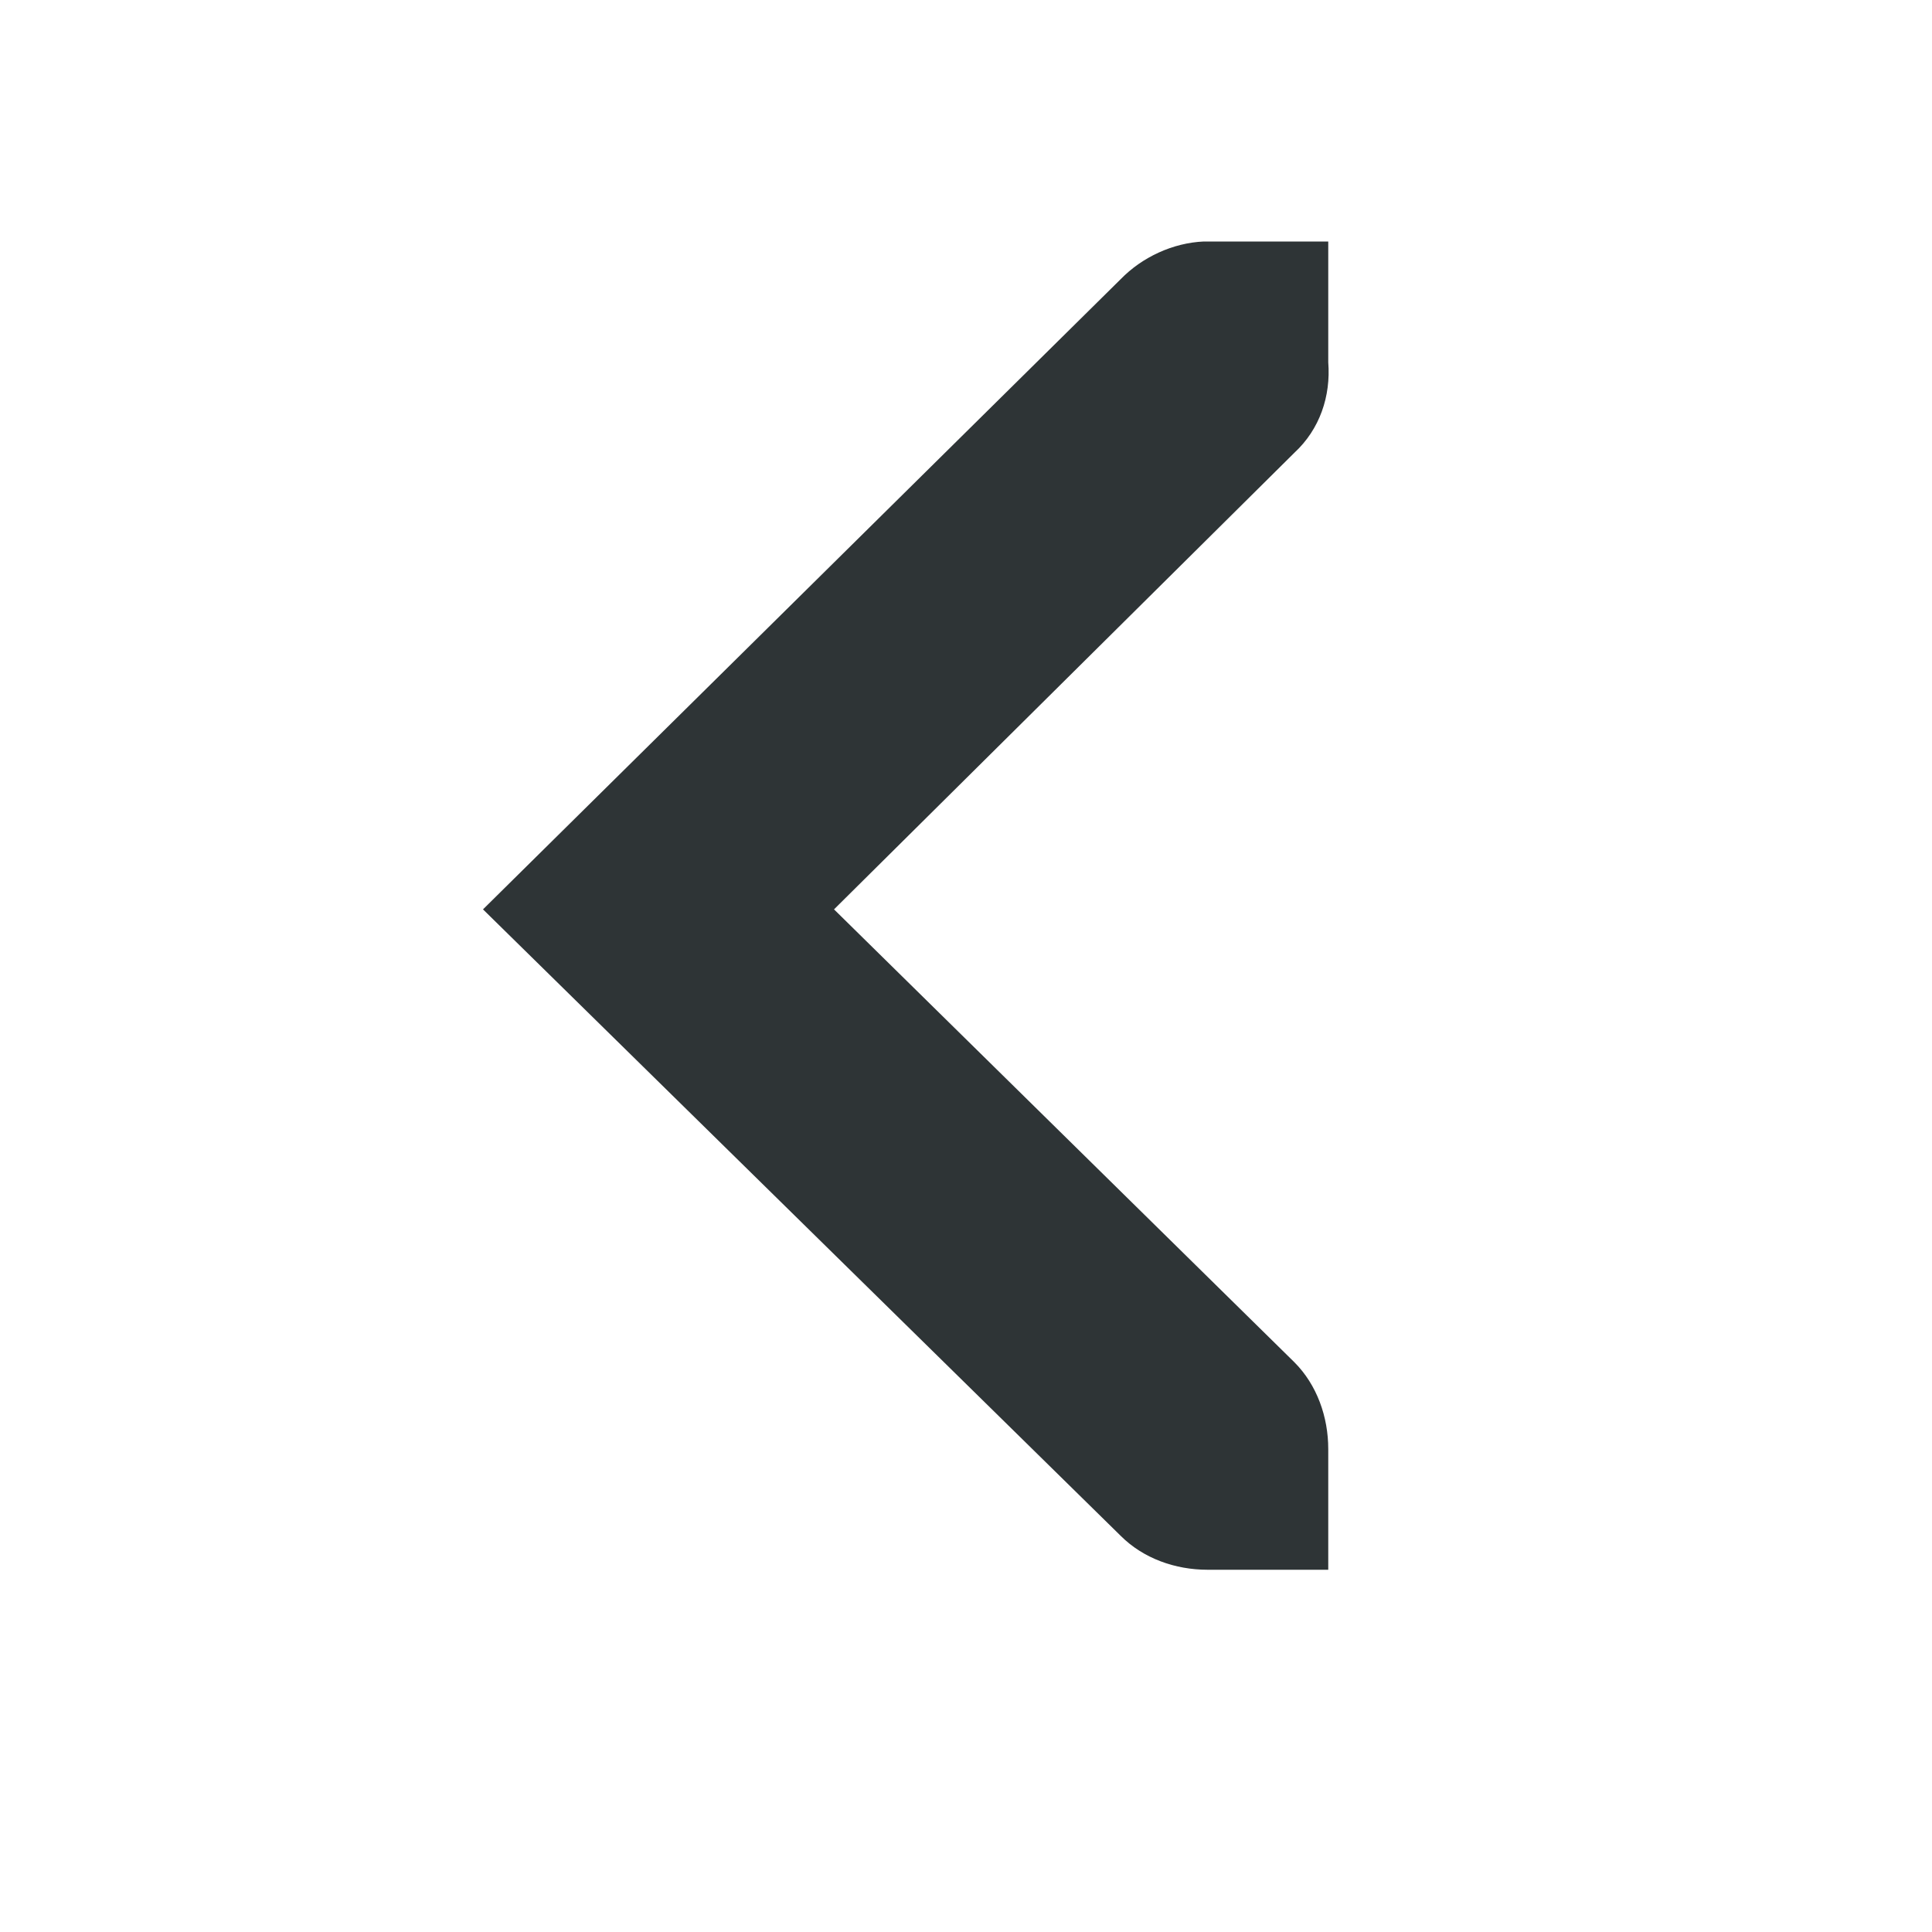
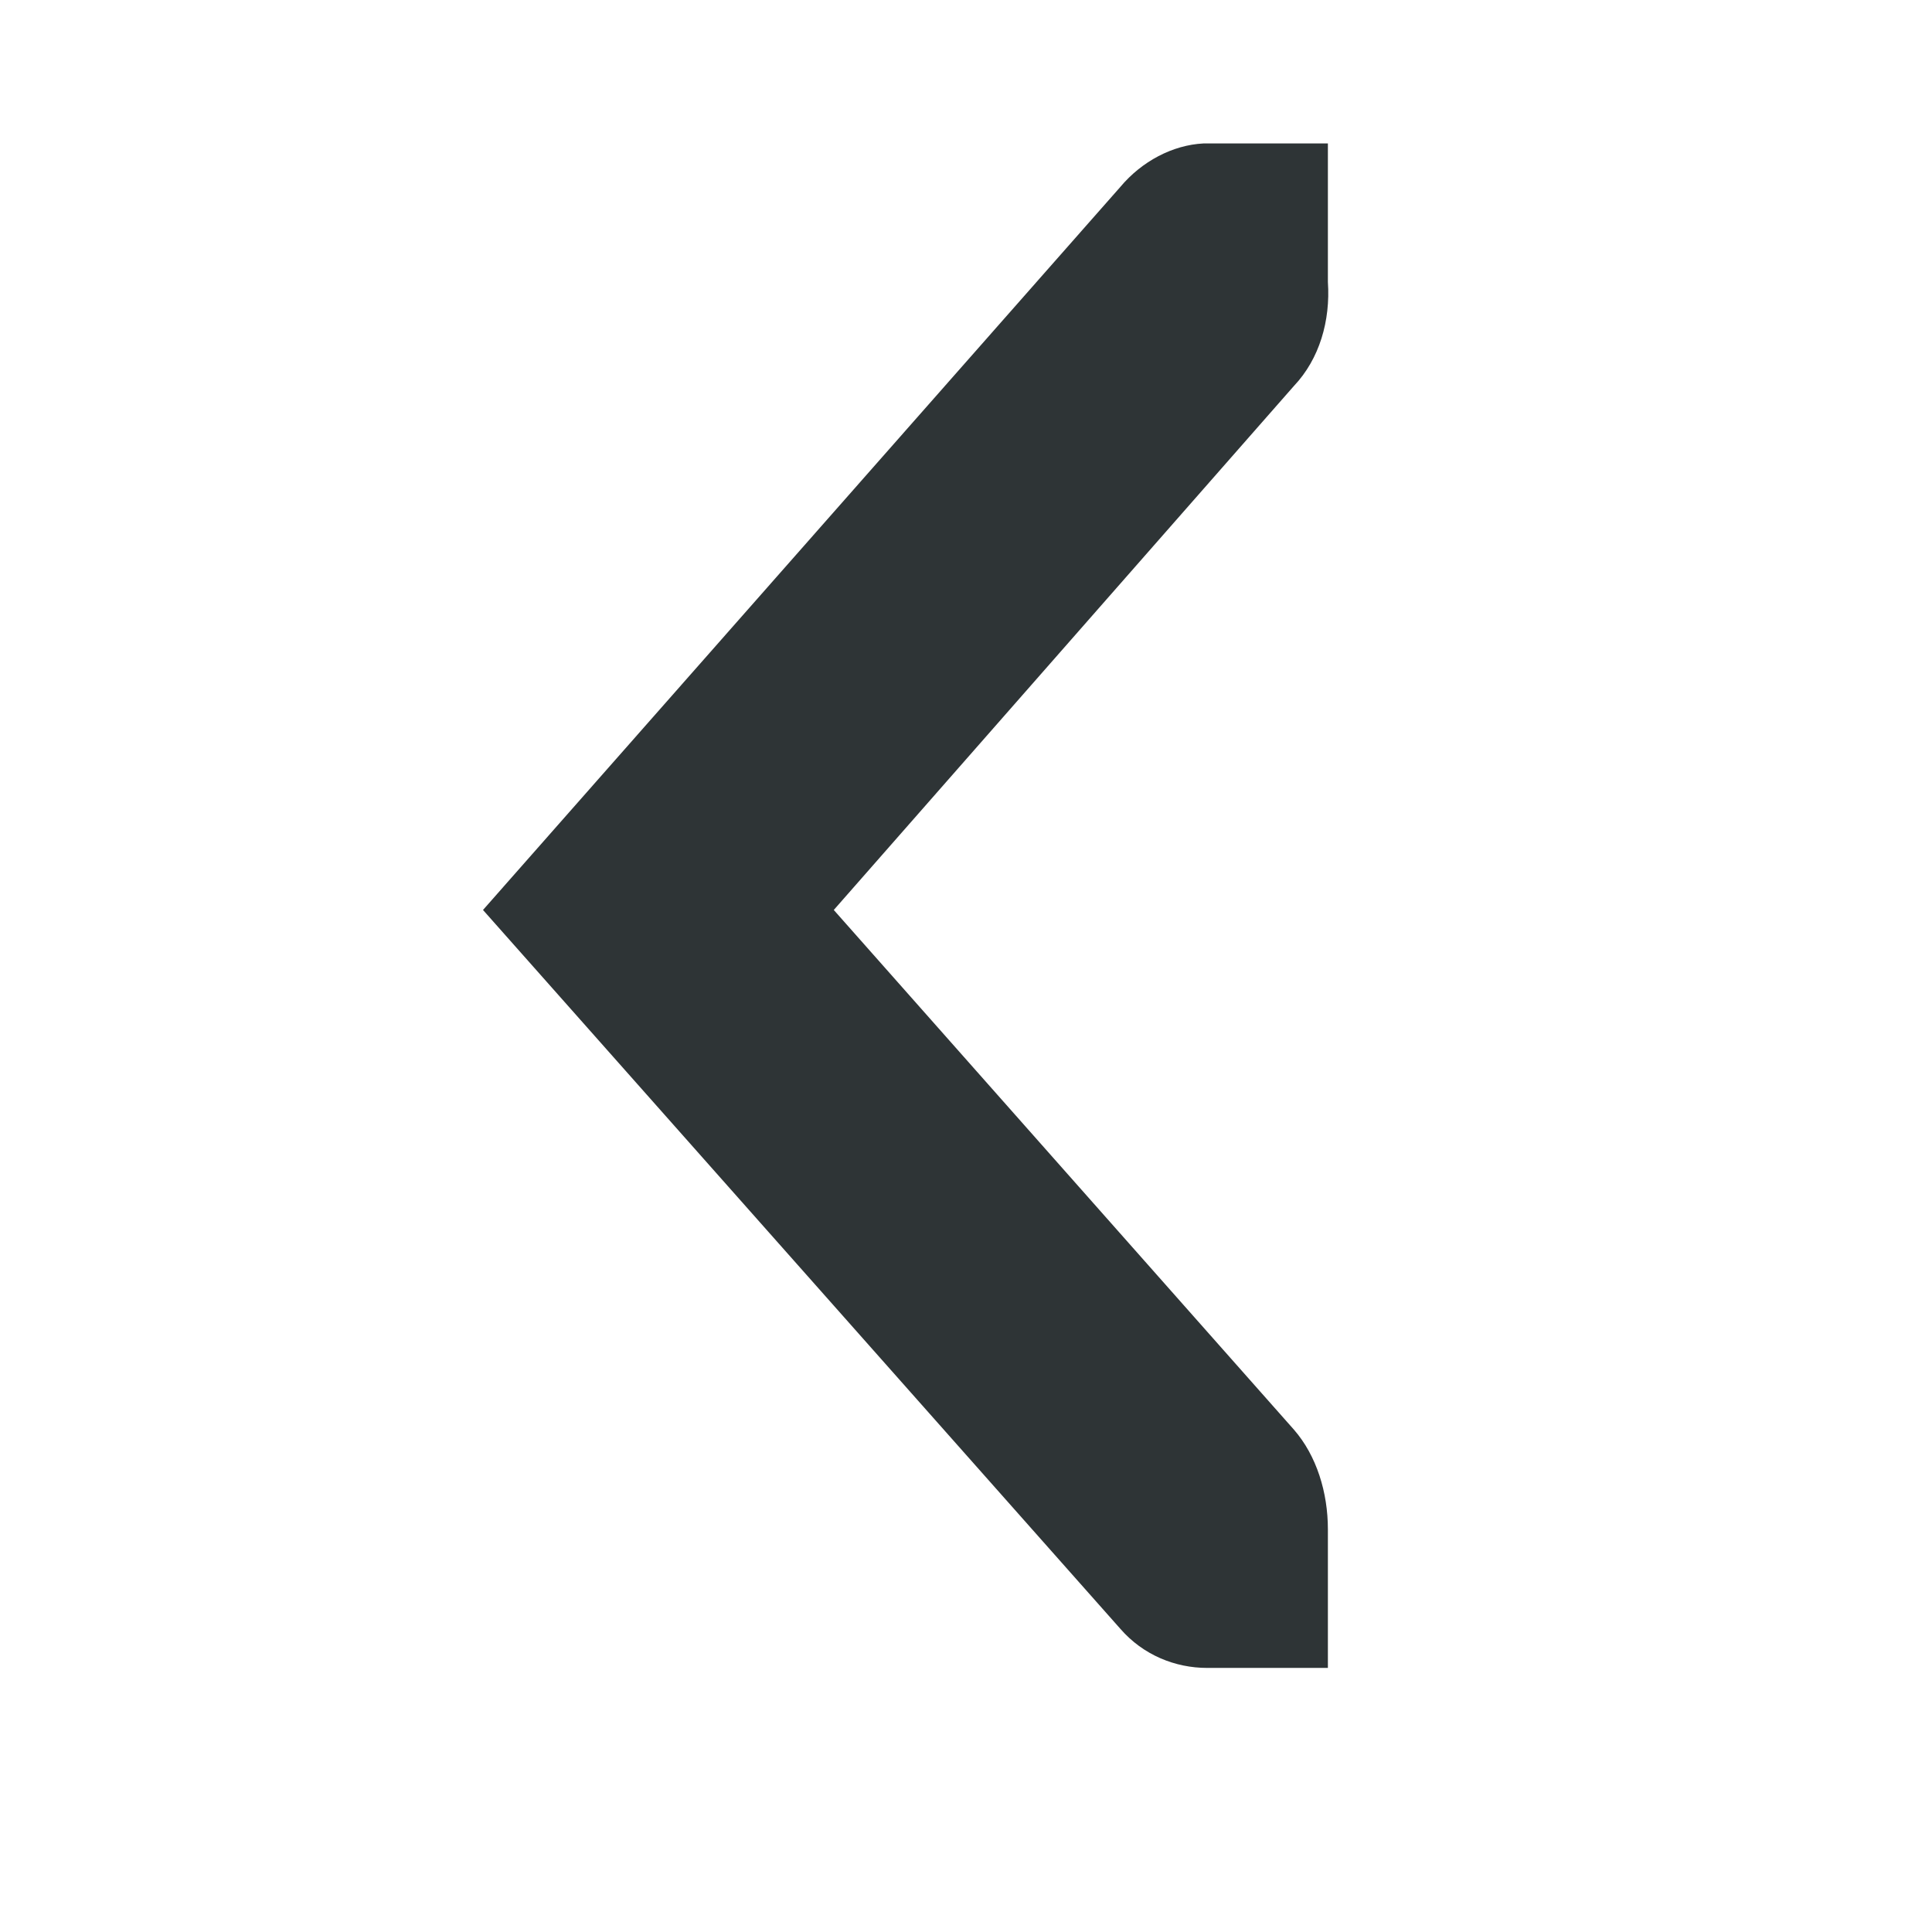
- <svg xmlns="http://www.w3.org/2000/svg" height="16" width="16" version="1.1">
-   <g transform="translate(-100,-626)">
-     <path style="color:#2e3436;text-transform:none;text-indent:0" fill="#2e3436" d="m111 628h-1c-0.01-0-0.021-0-0.031 0-0.255 0.011-0.51 0.129-0.688 0.312l-5.281 5.219 5.281 5.188c0.188 0.188 0.453 0.281 0.719 0.281h1v-1c0-0.265-0.093-0.531-0.281-0.719l-3.812-3.75 3.812-3.781c0.211-0.195 0.303-0.469 0.281-0.75v-1z" />
+ <svg xmlns="http://www.w3.org/2000/svg" height="16" width="16" version="1.1" id="svg2">
+   <defs id="defs16" />
+   <g transform="translate(-100,-626)" id="g12">
+     <path style="color:#2e3436;text-indent:0;text-transform:none;fill:#2e3436" d="m 110.997,627.188 -1,0 c -0.01,-1.3e-4 -0.021,-5.2e-4 -0.031,0 -0.255,0.013 -0.51,0.148 -0.687,0.359 L 104,633.536 l 5.279,5.954 c 0.188,0.216 0.453,0.323 0.718,0.323 l 1,0 0,-1.148 c 0,-0.304 -0.093,-0.609 -0.281,-0.825 l -3.811,-4.304 3.811,-4.34 c 0.211,-0.223 0.303,-0.539 0.281,-0.861 l 0,-1.148 z" id="path14" />
  </g>
</svg>
